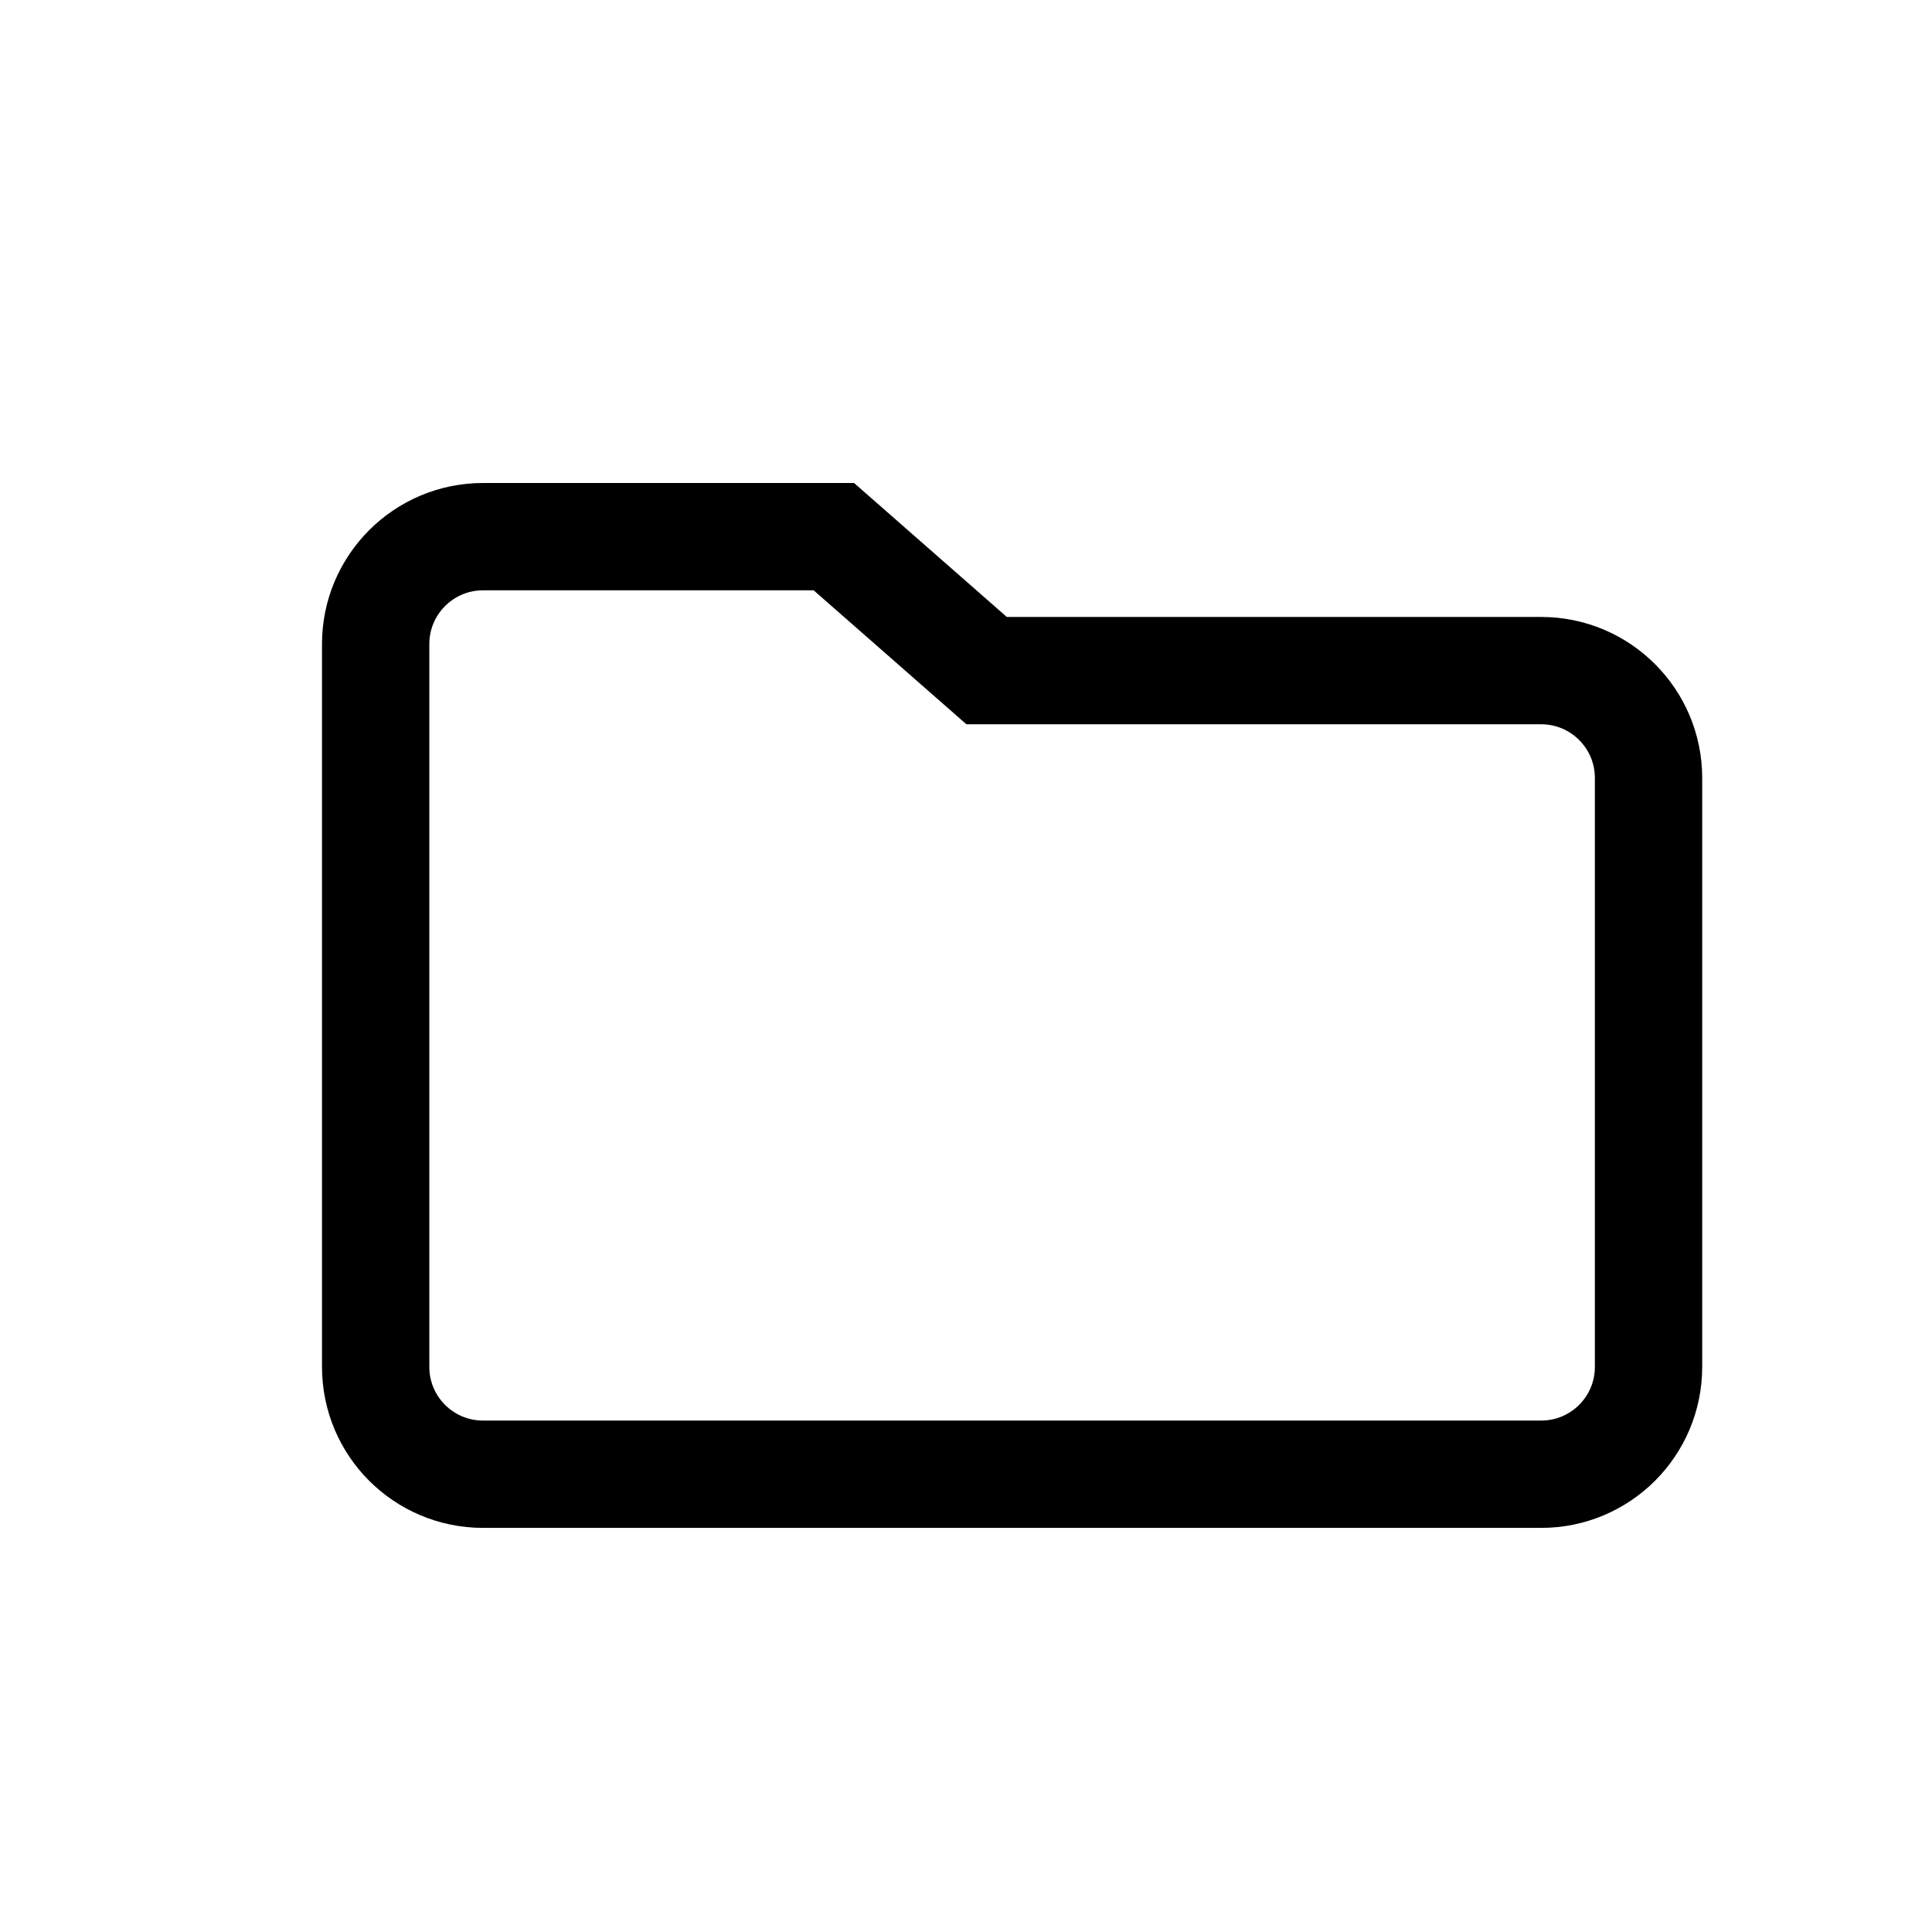
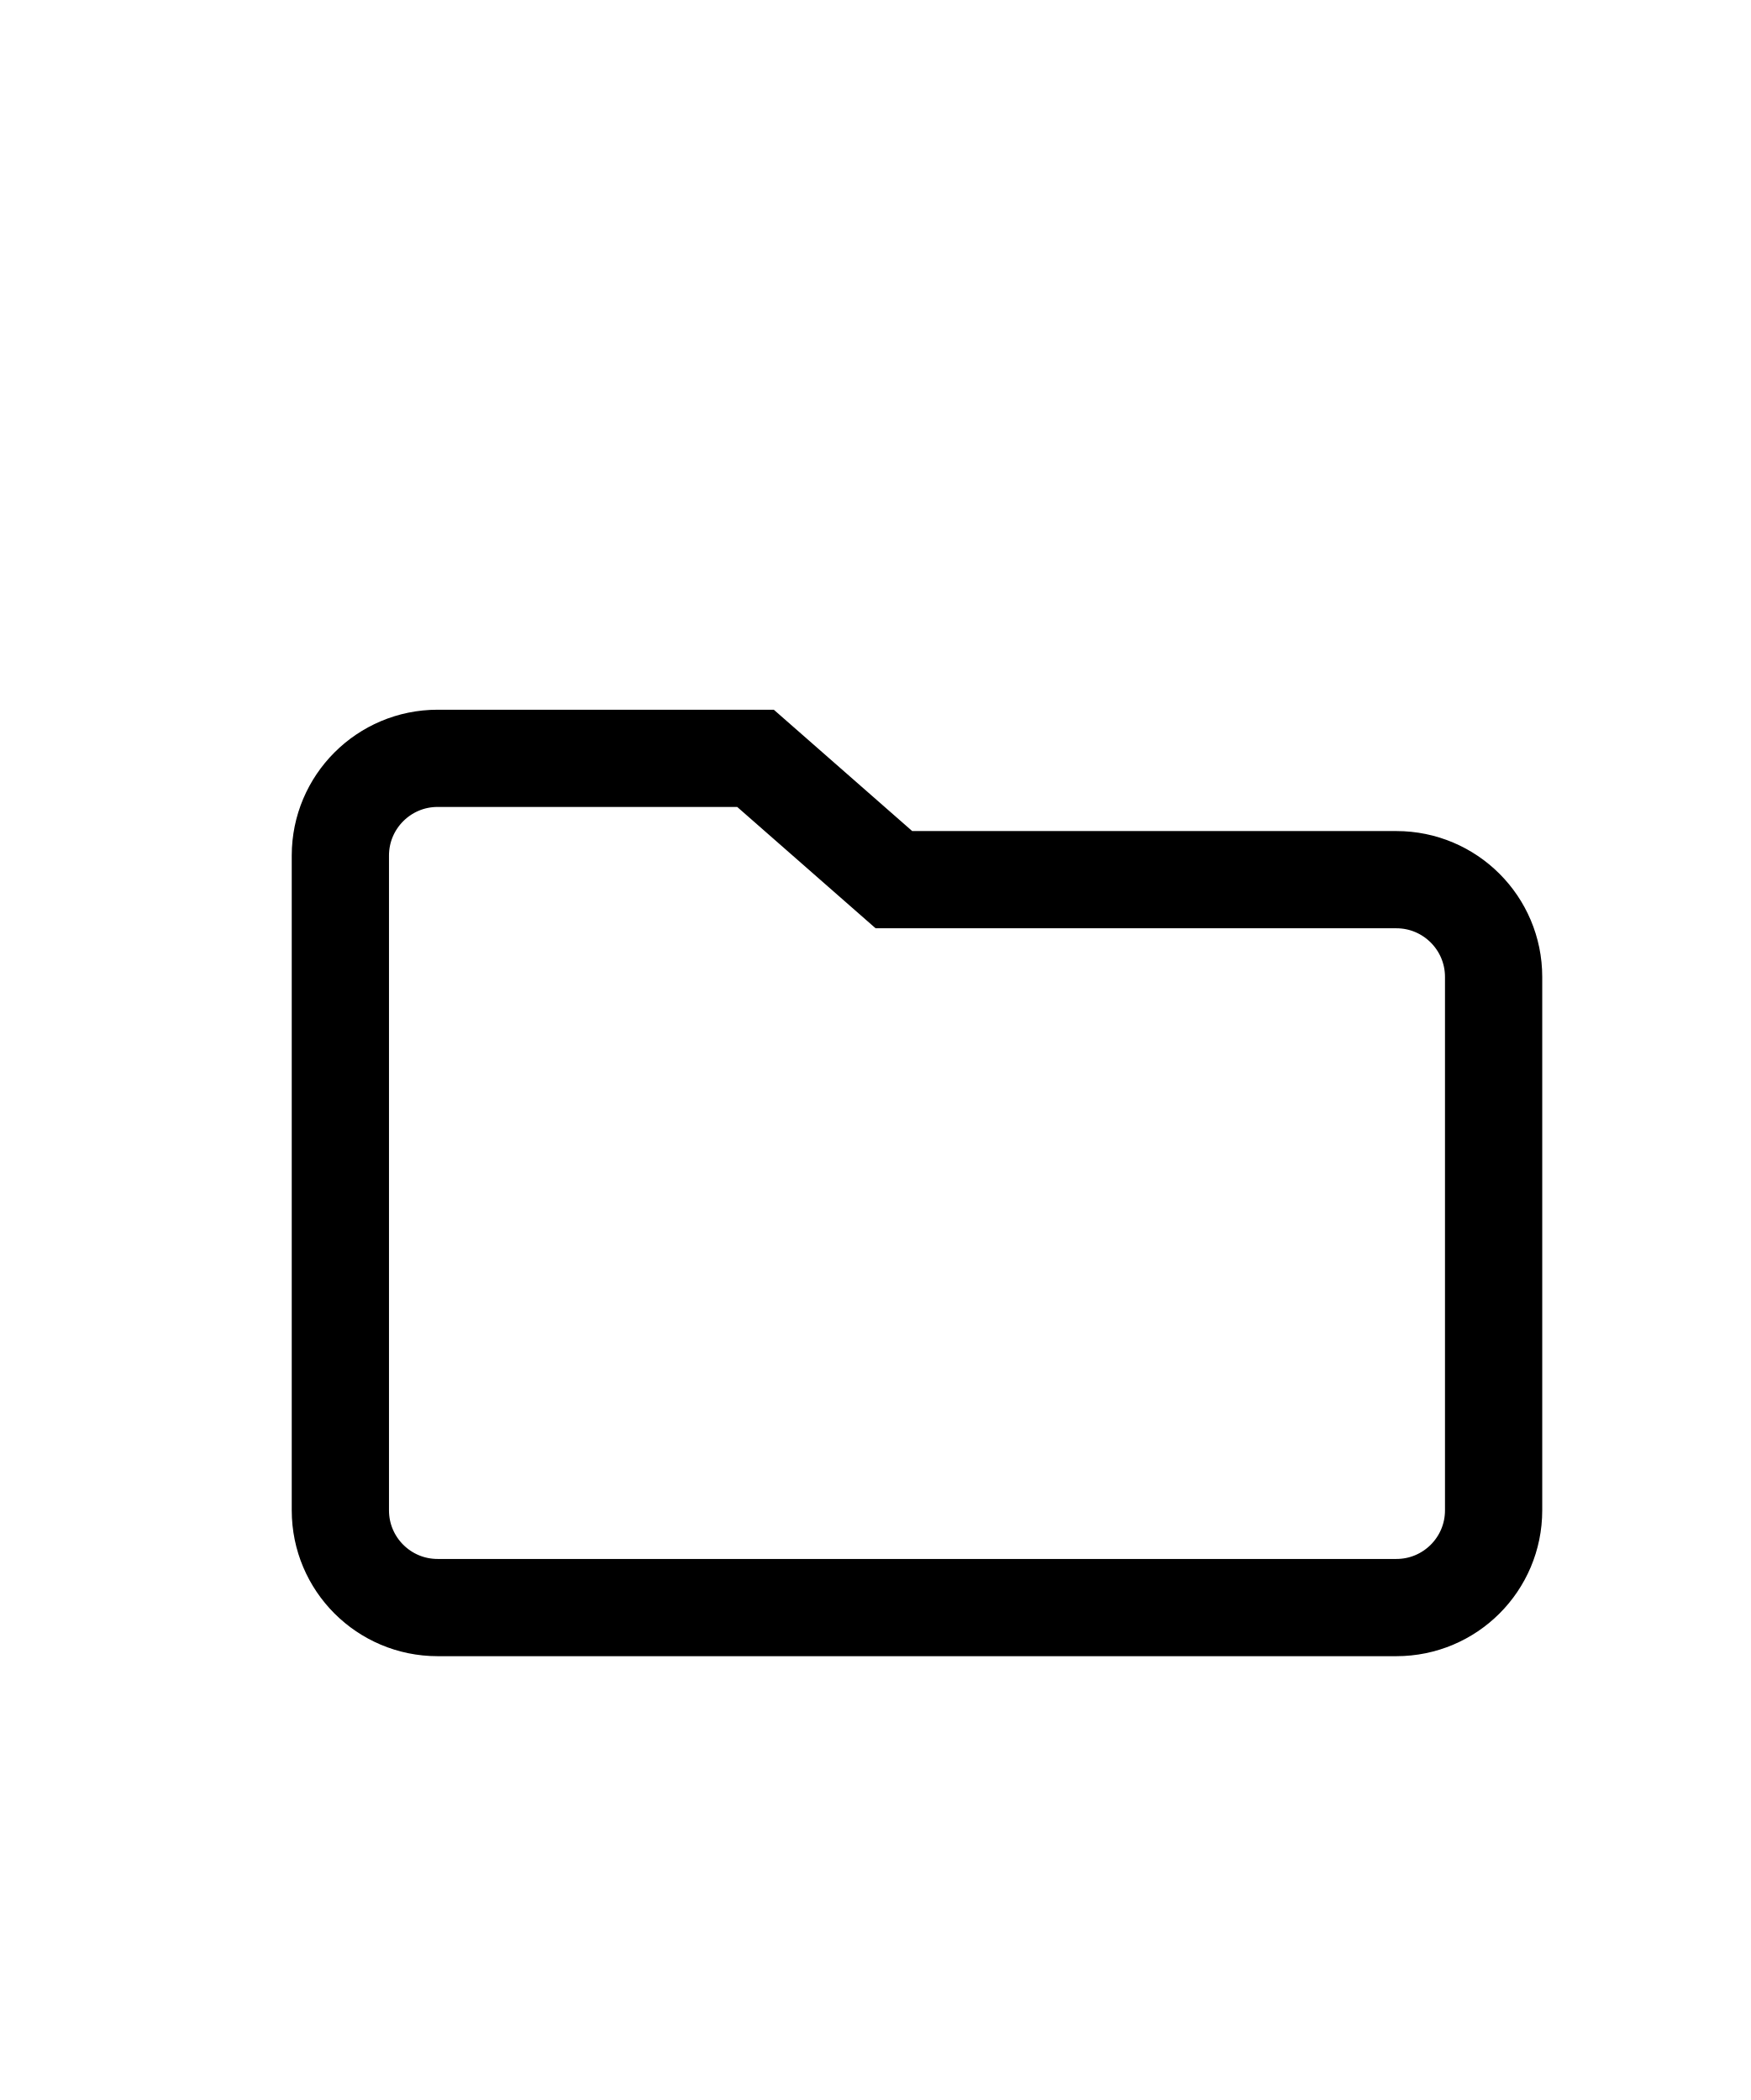
- <svg xmlns="http://www.w3.org/2000/svg" width="18" height="18" viewBox="0 0 18 18" fill="none">
+ <svg xmlns="http://www.w3.org/2000/svg" width="20" height="24" viewBox="0 -2 18 20" fill="none">
  <path d="M3.5 12.735V6C3.5 5.448 3.948 5 4.5 5H7.769L9.192 6.248H14.359C14.911 6.248 15.359 6.696 15.359 7.248V12.735C15.359 13.288 14.911 13.735 14.359 13.735H4.5C3.948 13.735 3.5 13.288 3.5 12.735Z" stroke="black" />
</svg>
